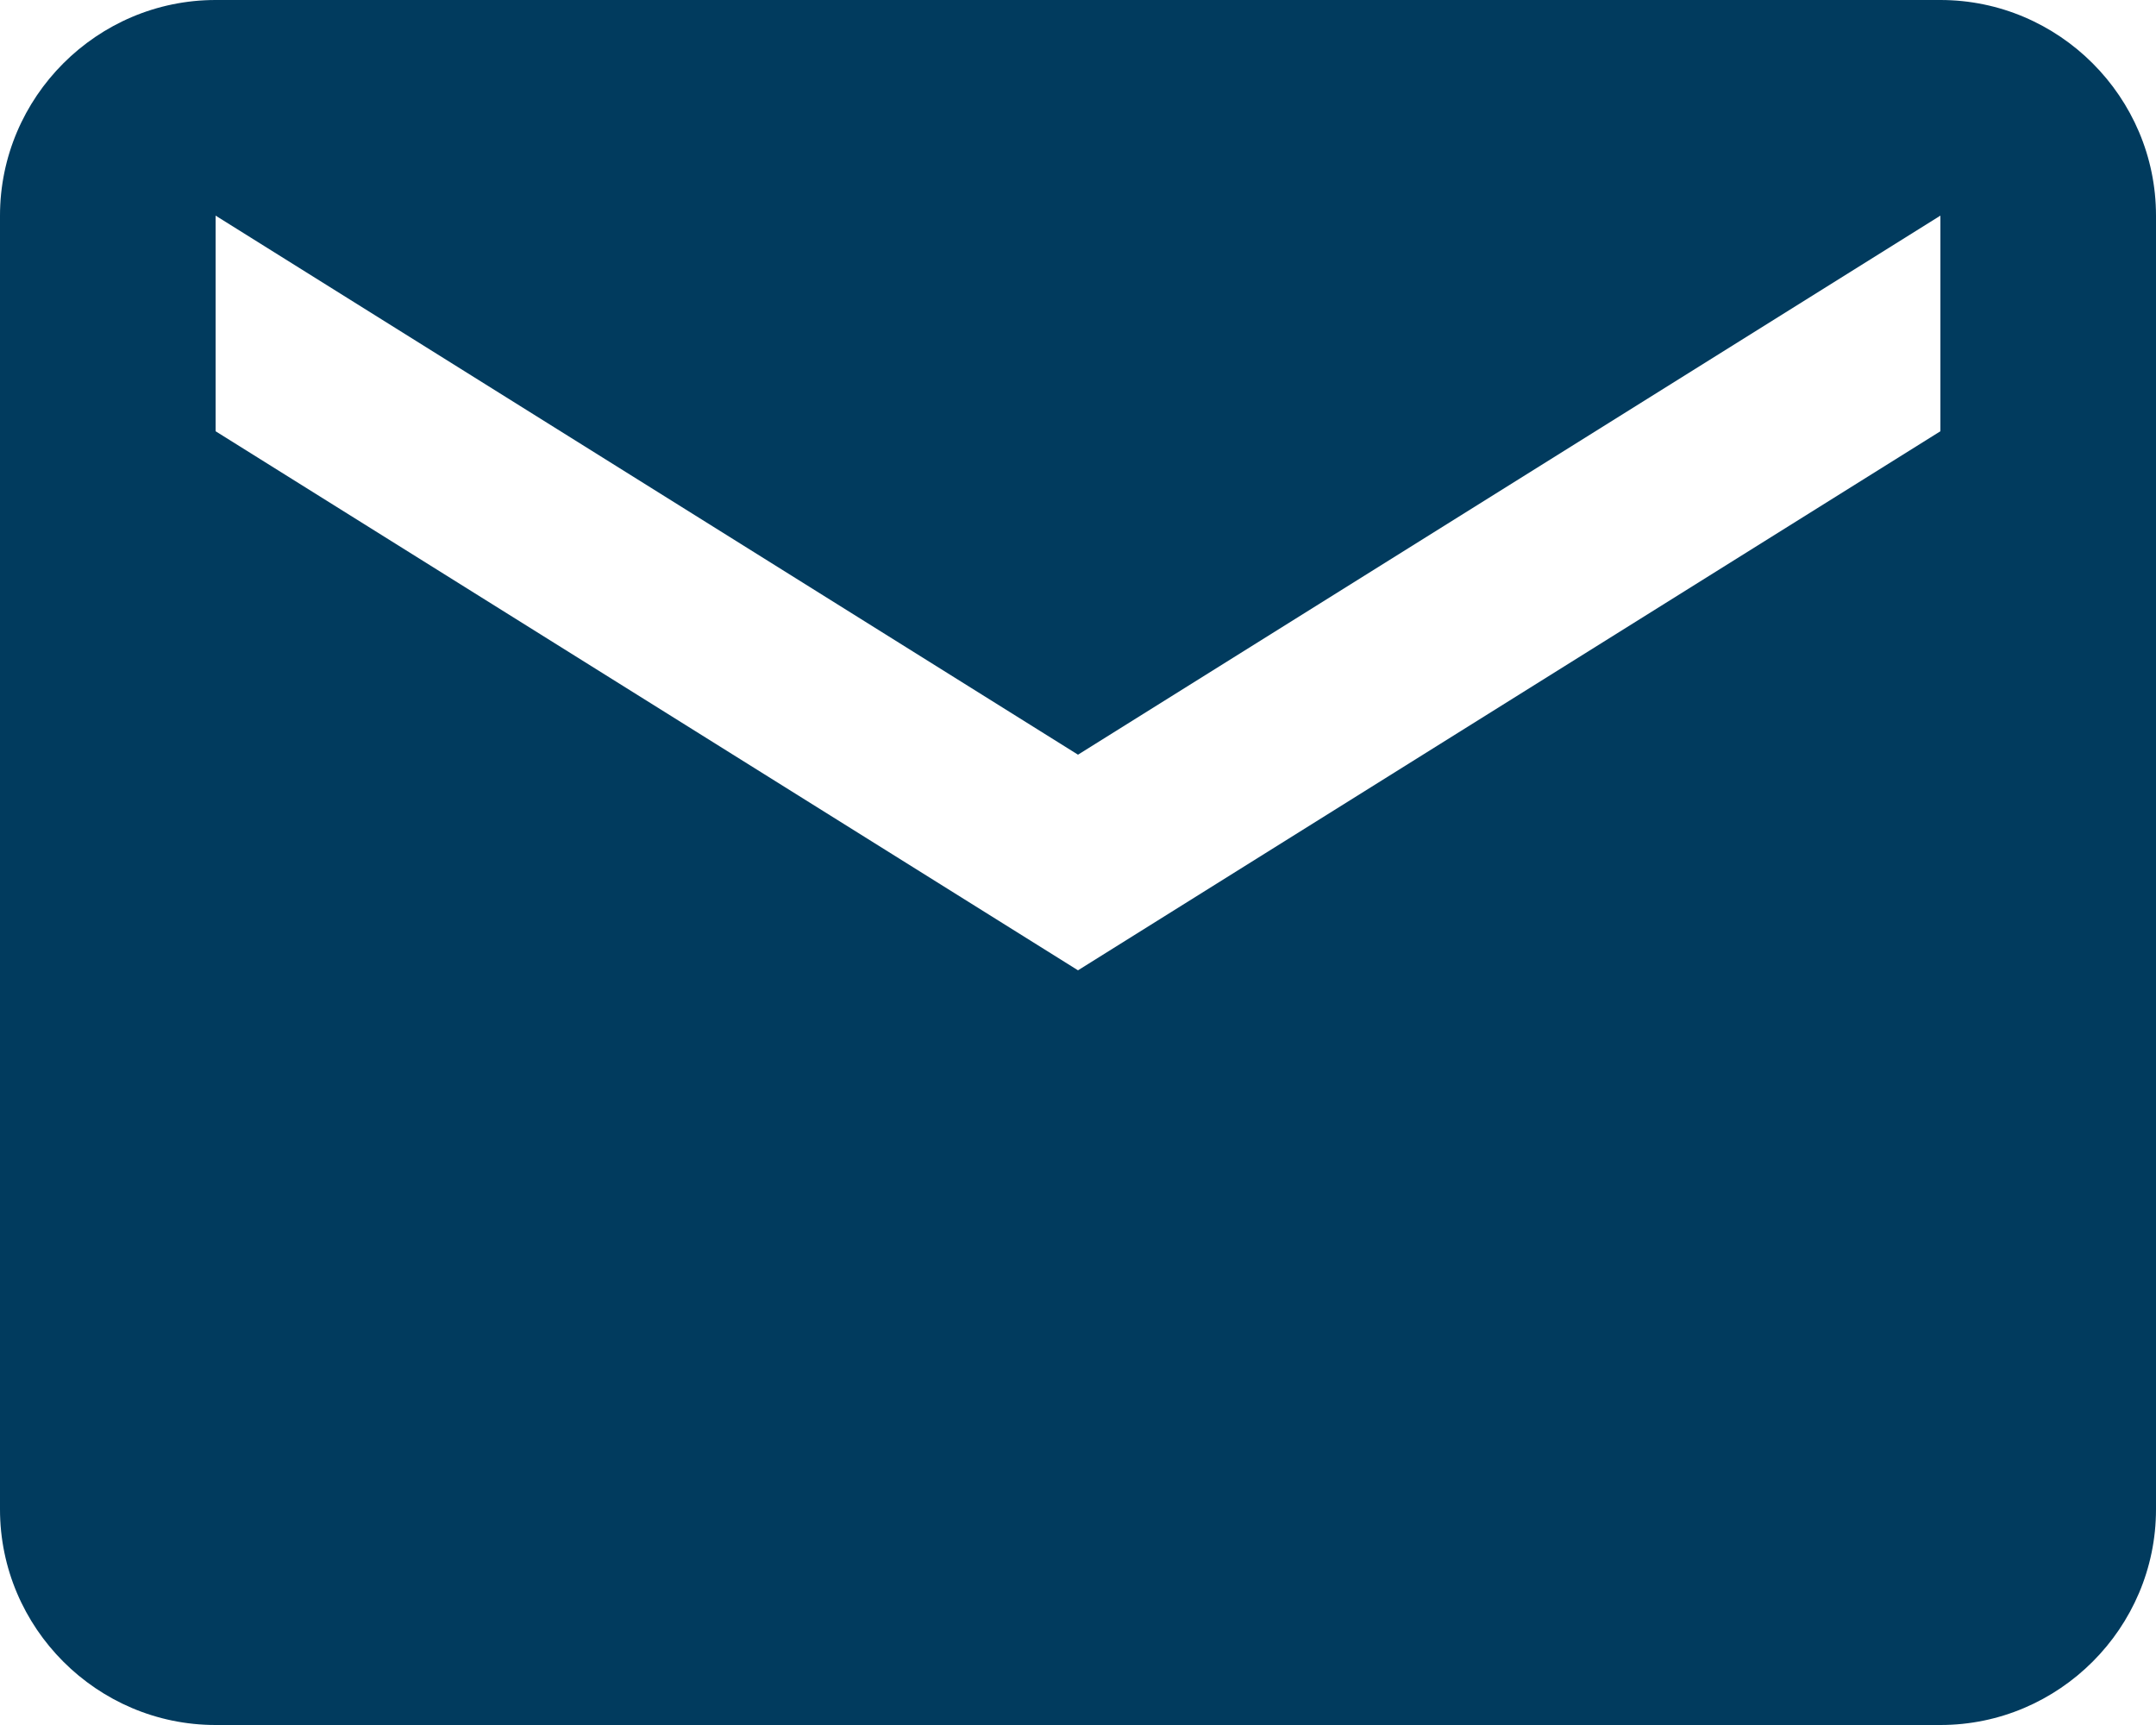
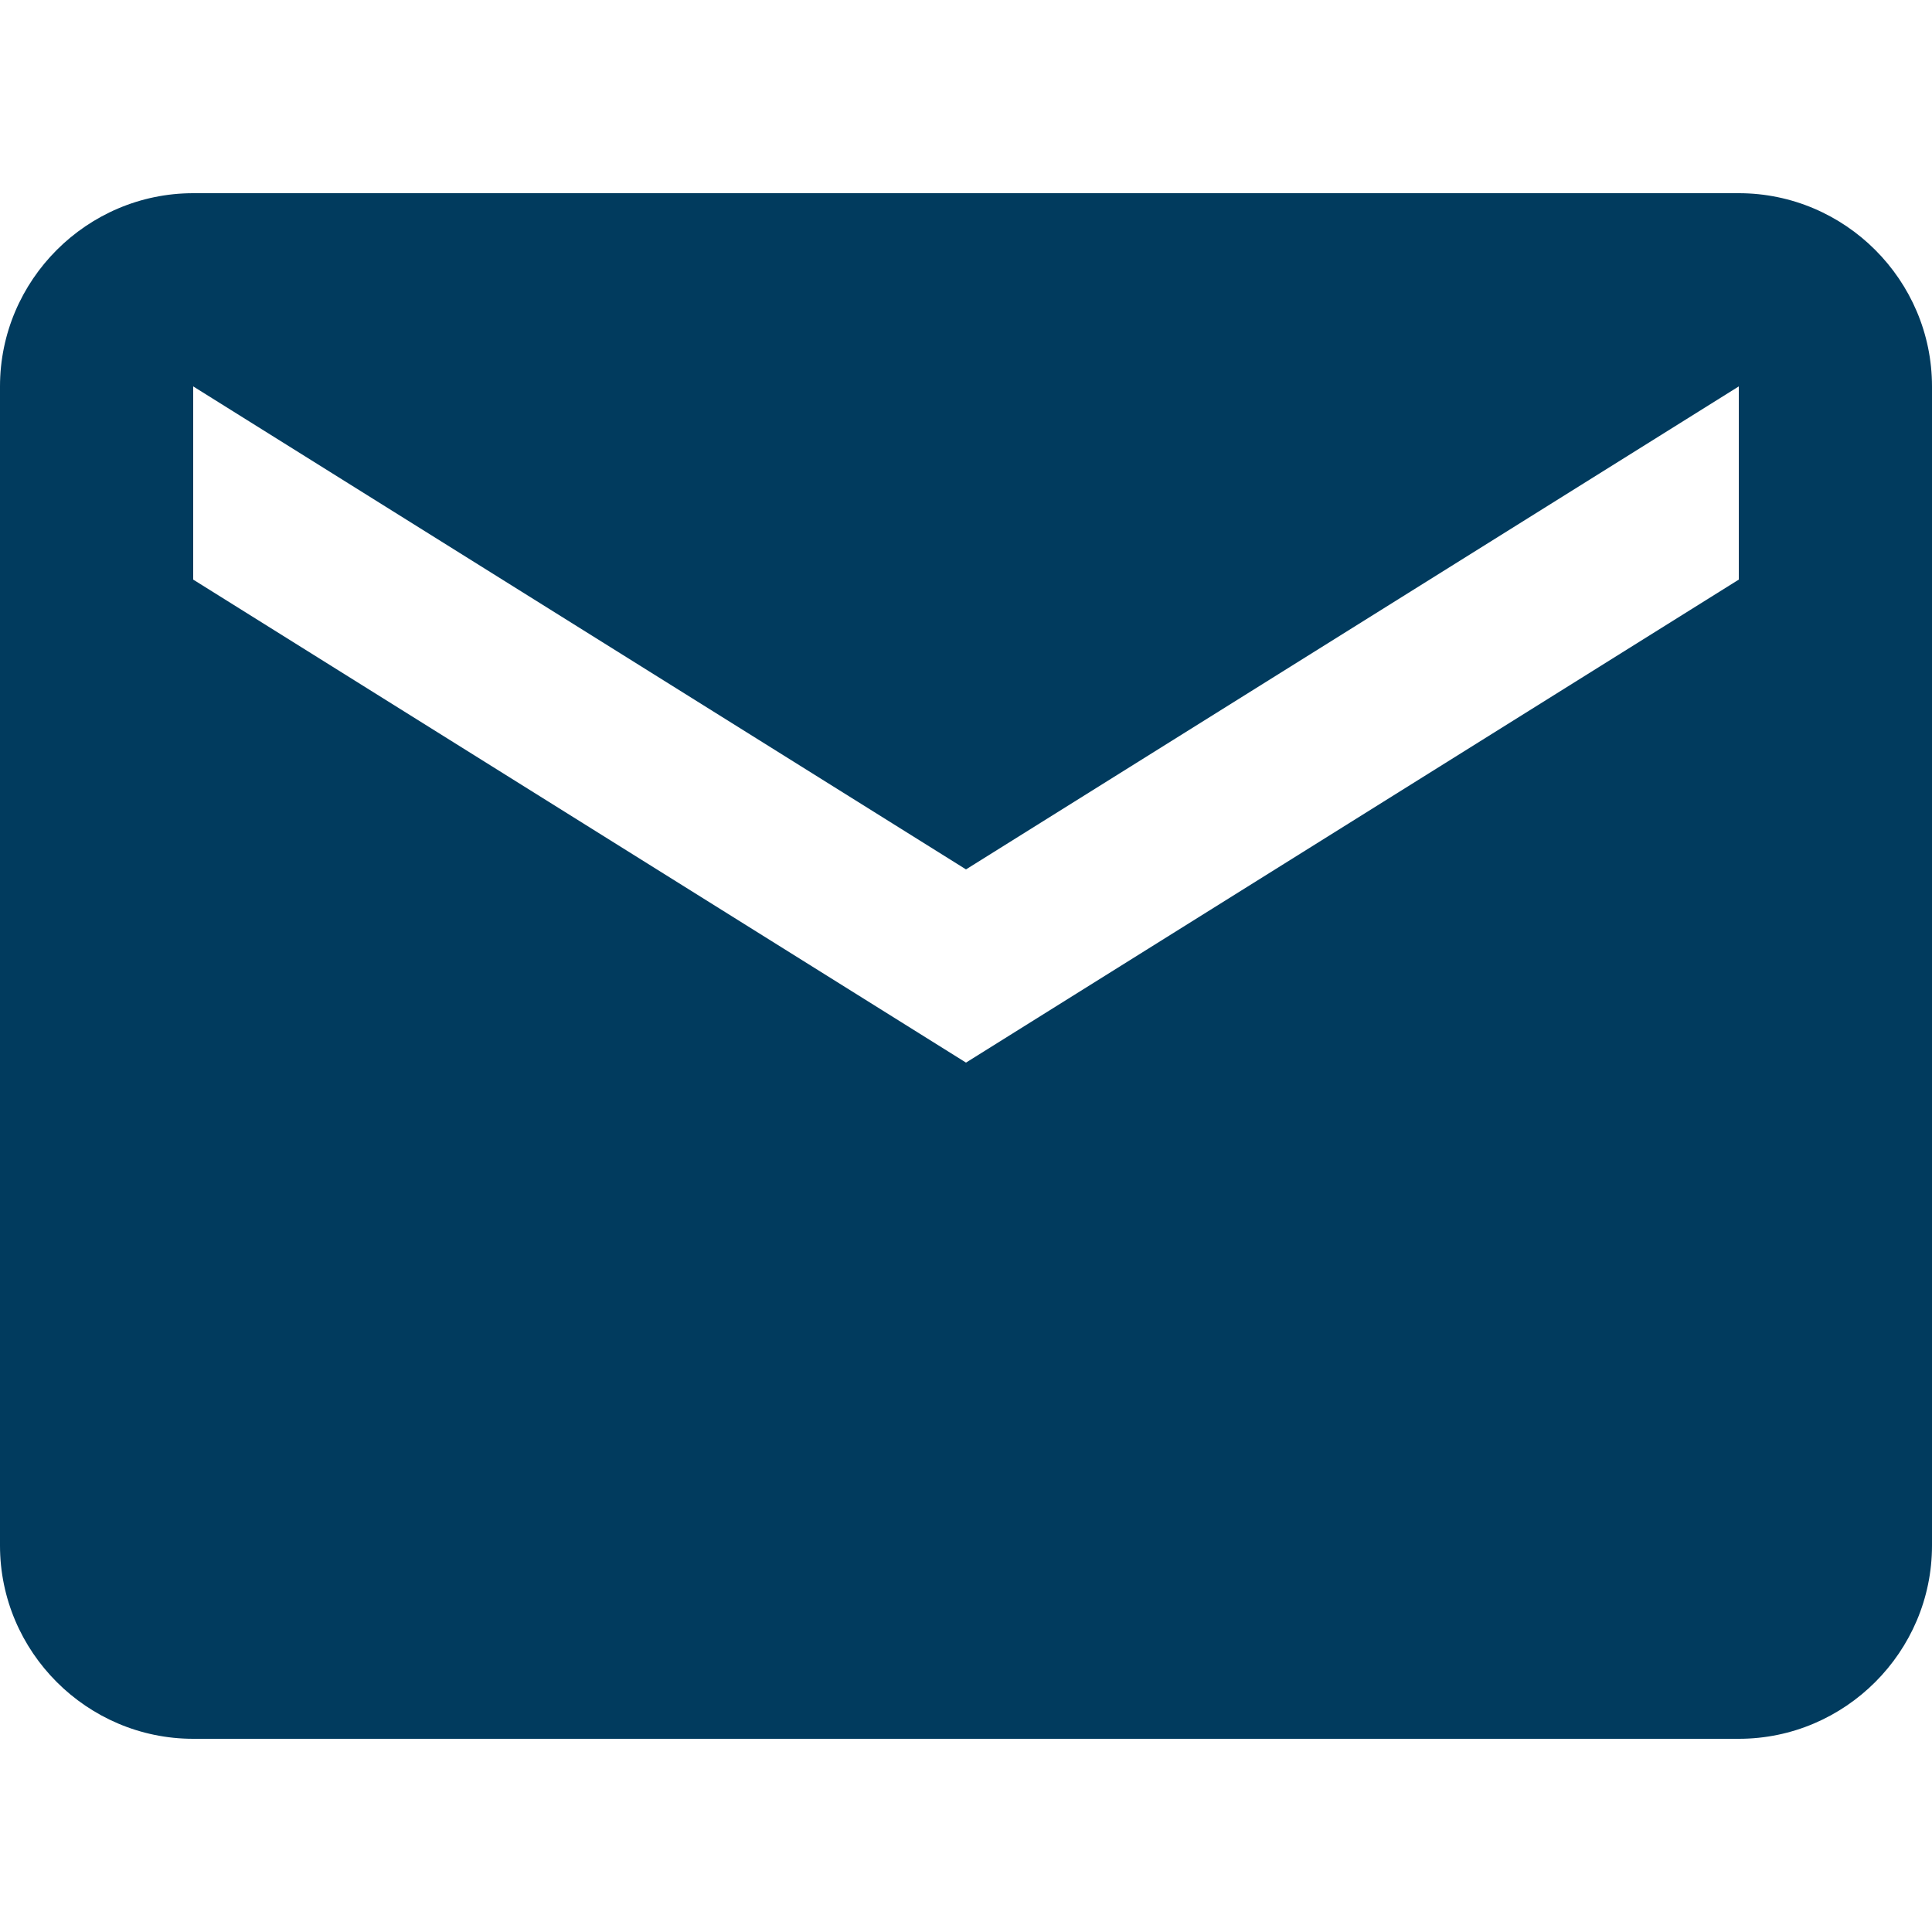
- <svg xmlns="http://www.w3.org/2000/svg" width="20px" height="16px" viewBox="0 0 20 16" version="1.1">
+ <svg xmlns="http://www.w3.org/2000/svg" width="18px" height="18px" viewBox="0 0 20 16" version="1.1">
  <defs />
  <g id="homepage:-features---section-106-map" stroke="none" stroke-width="1" fill="none" fill-rule="evenodd">
    <g id="map-case-listing" transform="translate(-923, -595)" fill="#013B5E">
      <g id="Side-bar" transform="translate(653, 161)">
        <g id="Social-media-icons" transform="translate(78, 421)">
          <path d="M210,13 L194,13 C192.9,13 192,13.9 192,15 L192,27 C192,28.1 192.9,29 194,29 L210,29 C211.1,29 212,28.1 212,27 L212,15 C212,13.9 211.1,13 210,13 L210,13 Z M210,17 L202,22 L194,17 L194,15 L202,20 L210,15 L210,17 L210,17 Z" id="email-icon" />
        </g>
      </g>
    </g>
  </g>
</svg>
